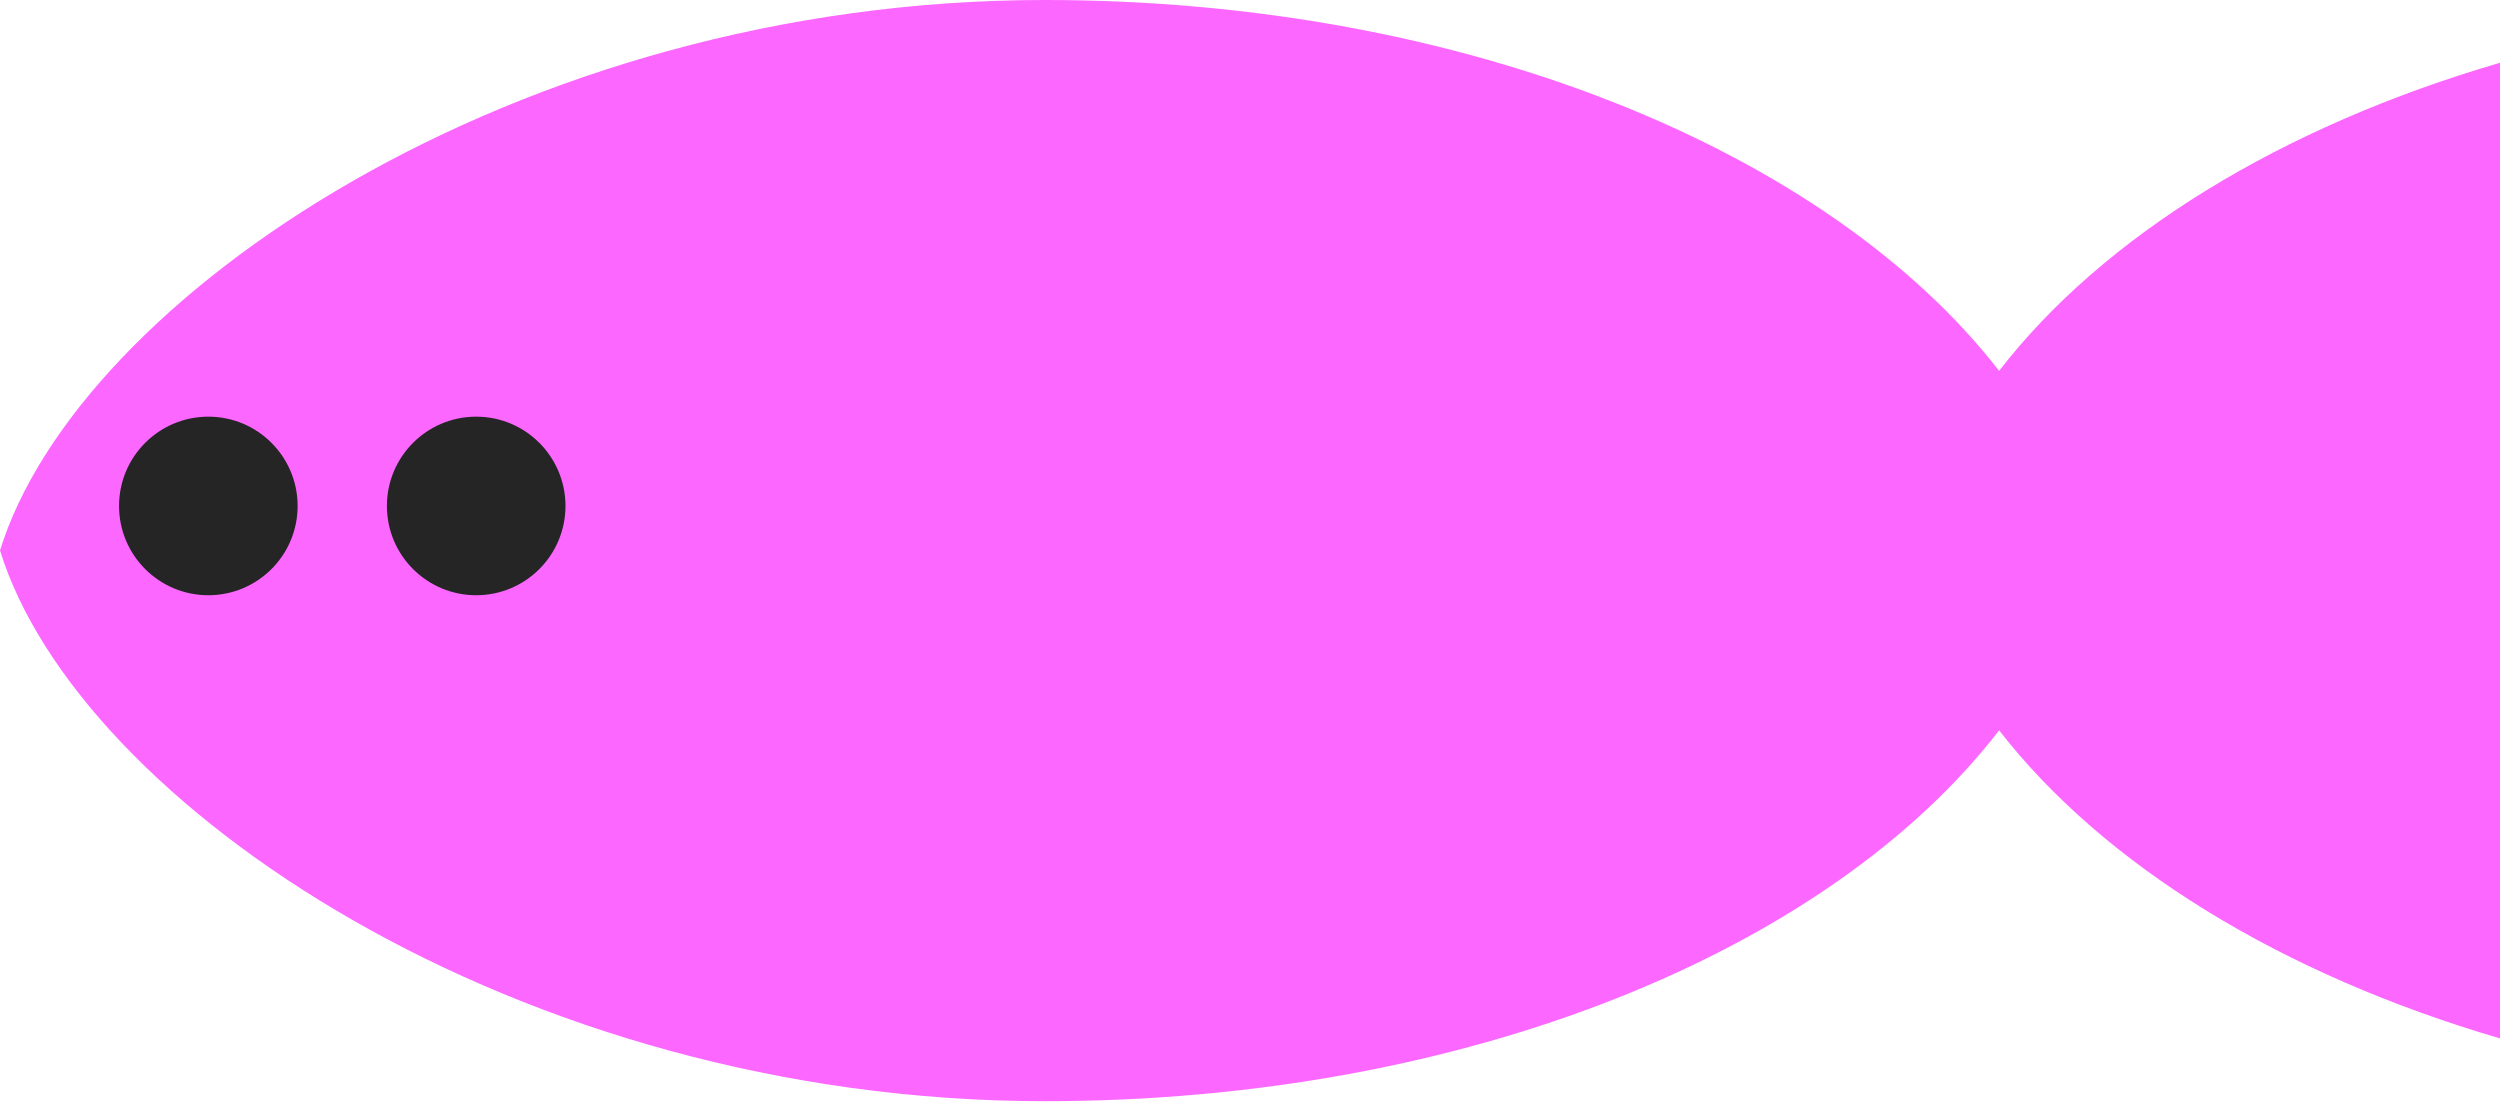
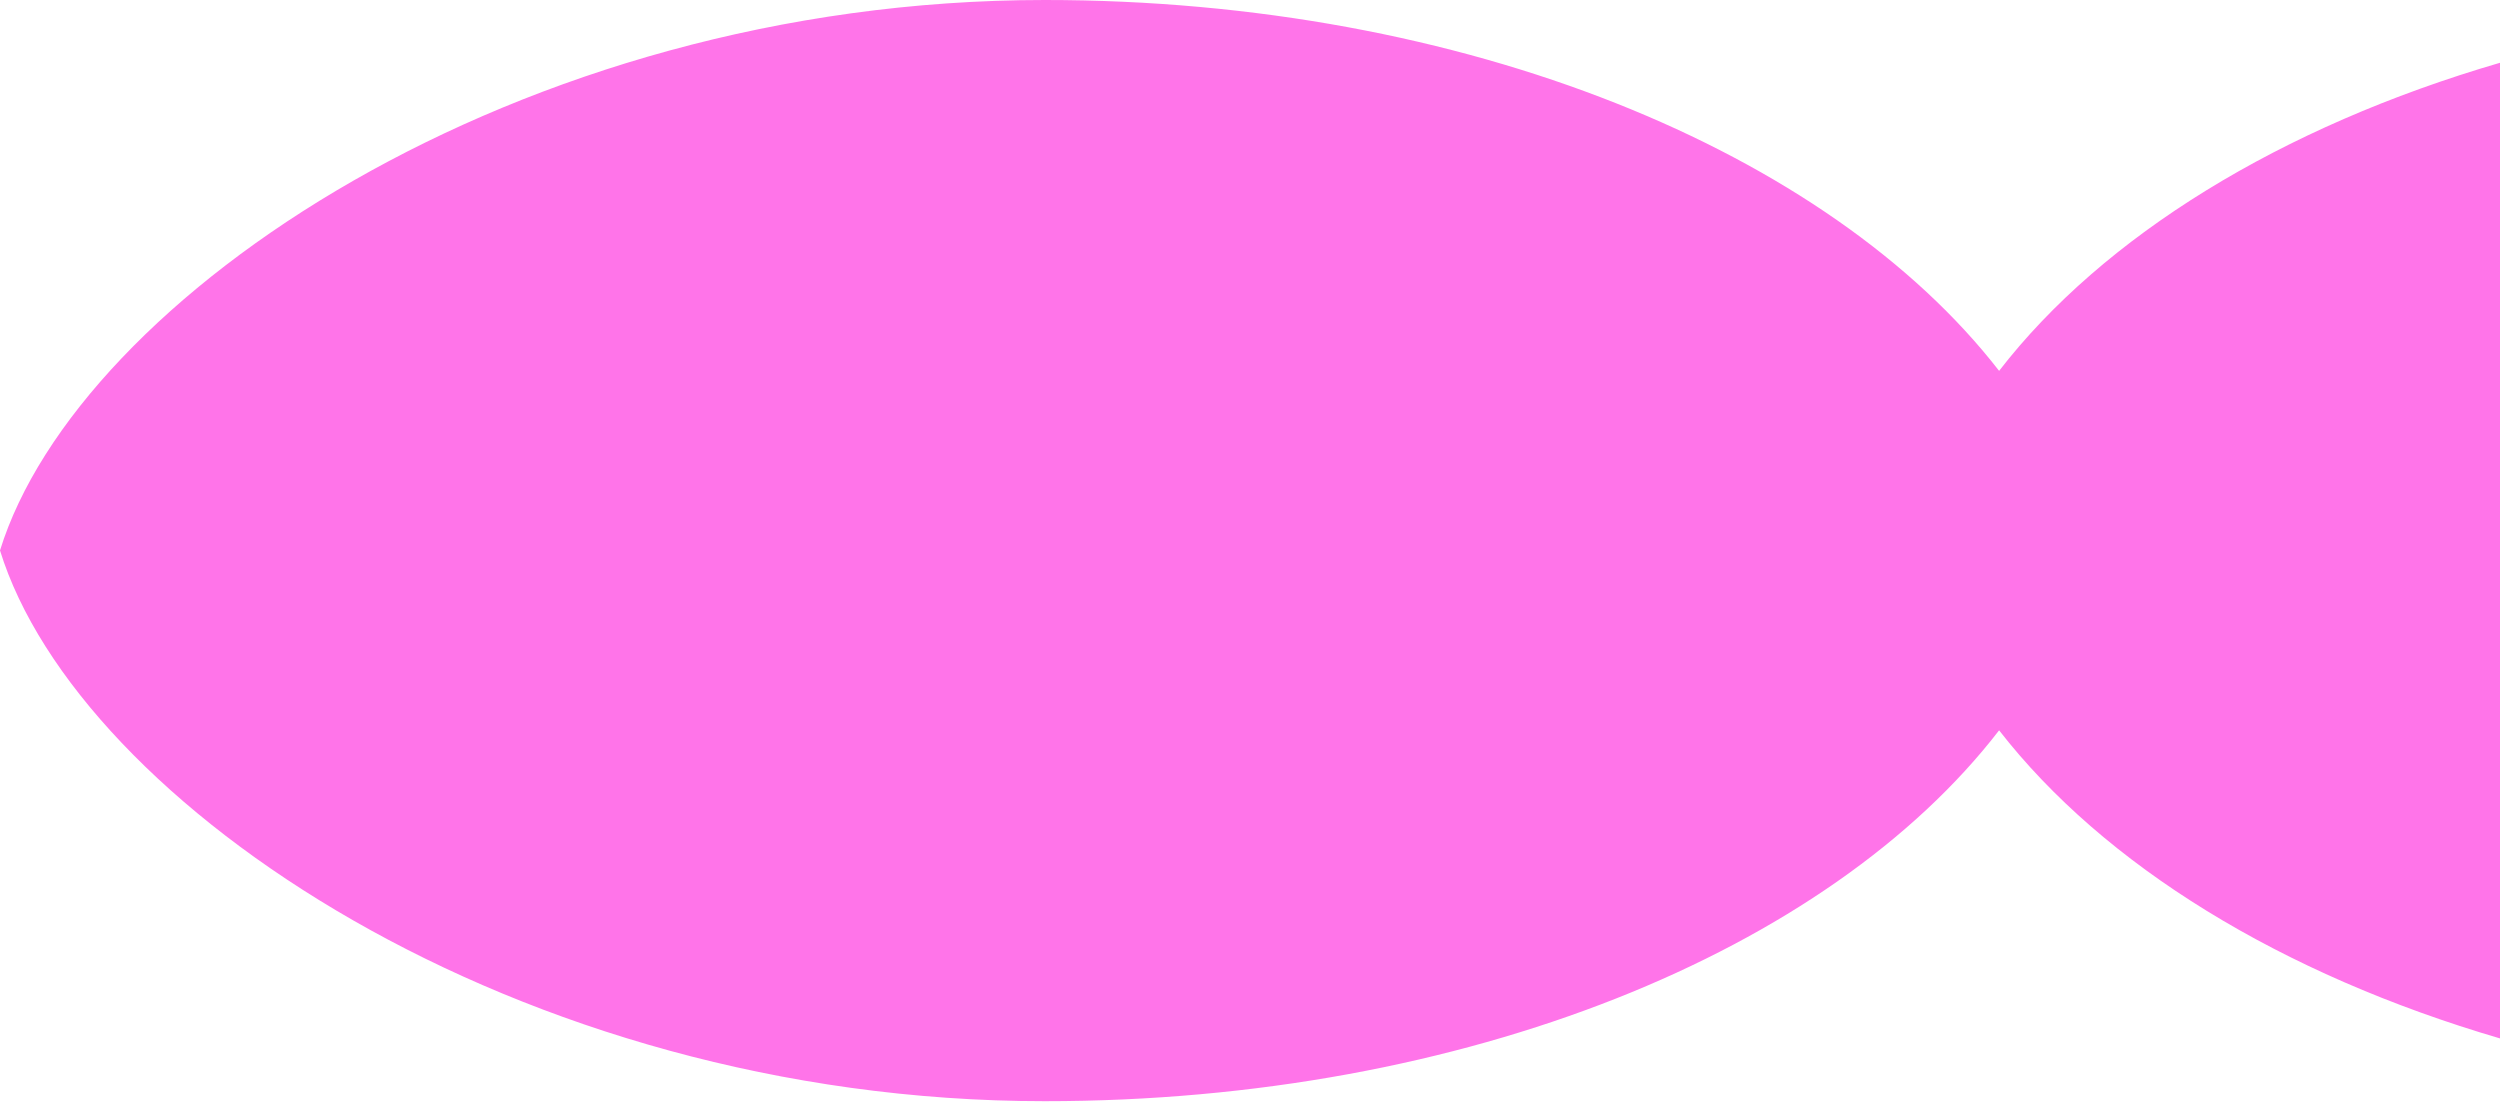
<svg xmlns="http://www.w3.org/2000/svg" width="84" height="37" viewBox="0 0 84 37" fill="none">
-   <path d="M67.17 12.461C61.454 5.095 49.248 0 35.104 0C17.341 0 2.624 10.021 0 18.495C2.624 26.979 17.341 37 35.104 37C49.248 37 61.454 31.955 67.17 24.539C70.693 29.069 76.638 32.732 84 34.891V2.109C76.638 4.258 70.675 7.931 67.17 12.461Z" fill="#FC67FF" />
-   <circle cx="7" cy="17" r="3" fill="#252525" />
-   <circle cx="16" cy="17" r="3" fill="#252525" />
+   <path d="M67.17 12.461C61.454 5.095 49.248 0 35.104 0C17.341 0 2.624 10.021 0 18.495C2.624 26.979 17.341 37 35.104 37C49.248 37 61.454 31.955 67.17 24.539C70.693 29.069 76.638 32.732 84 34.891V2.109C76.638 4.258 70.675 7.931 67.17 12.461Z" fill="#FF74E9" />
</svg>
